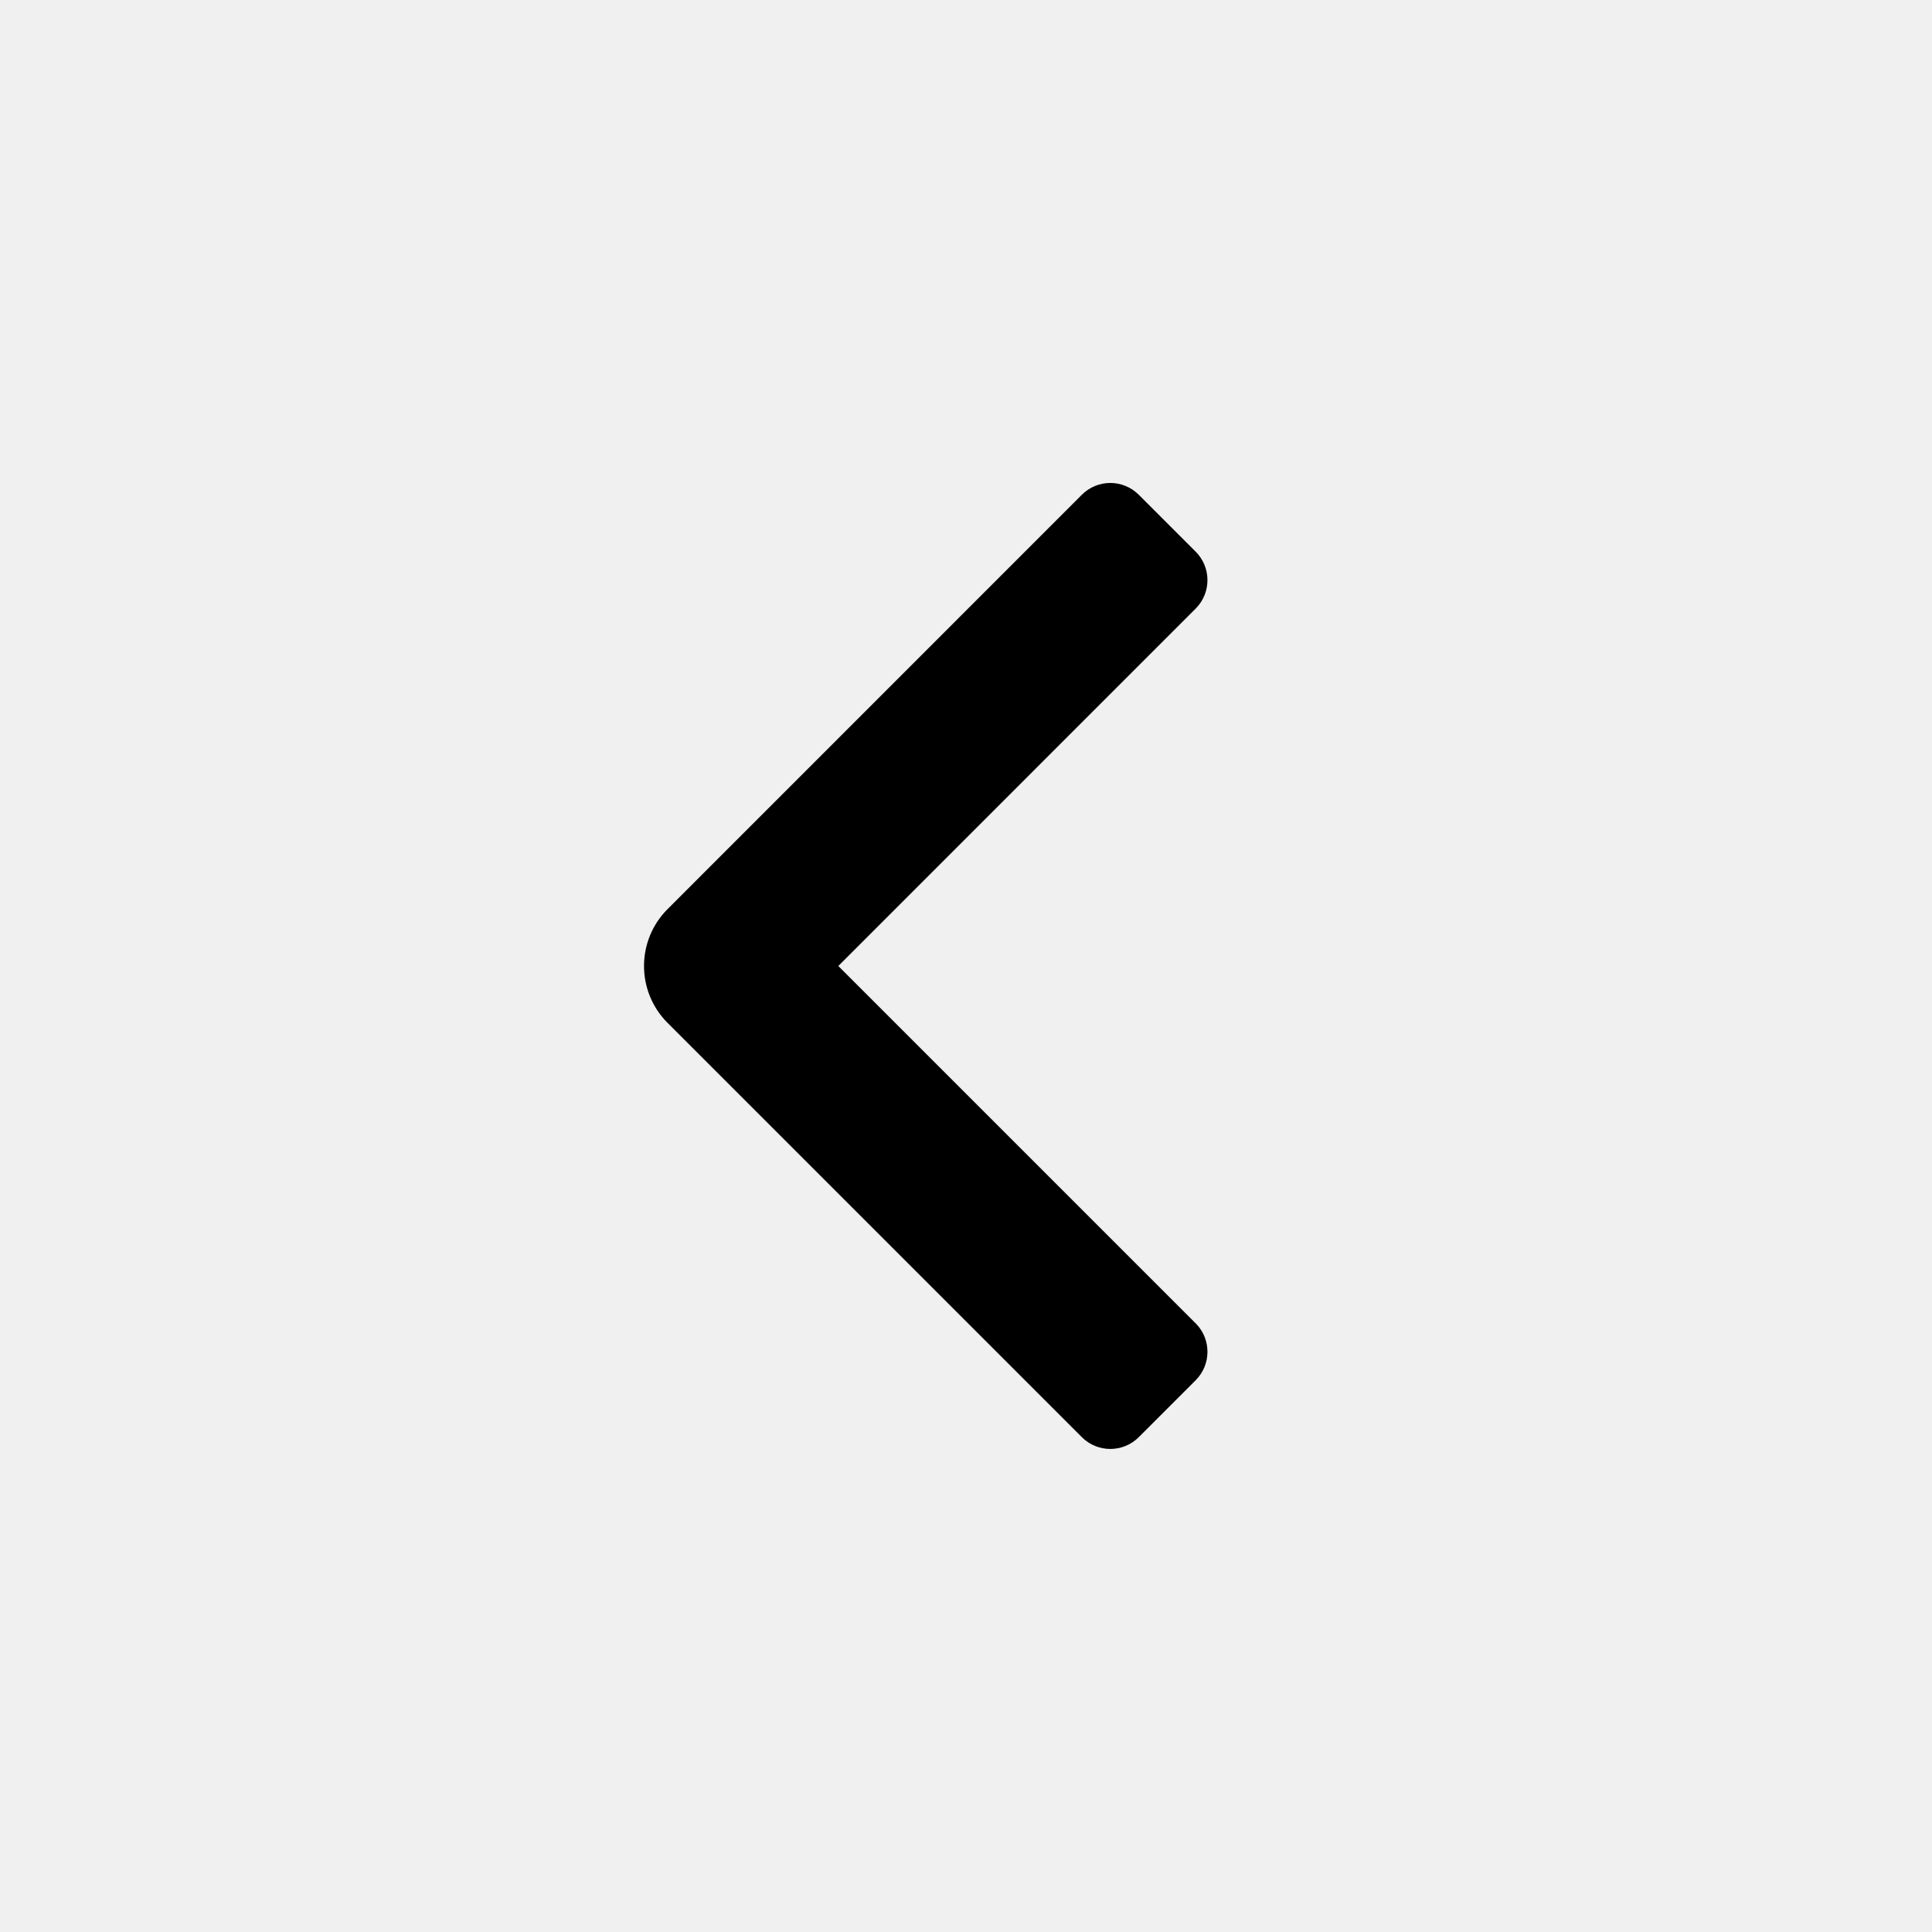
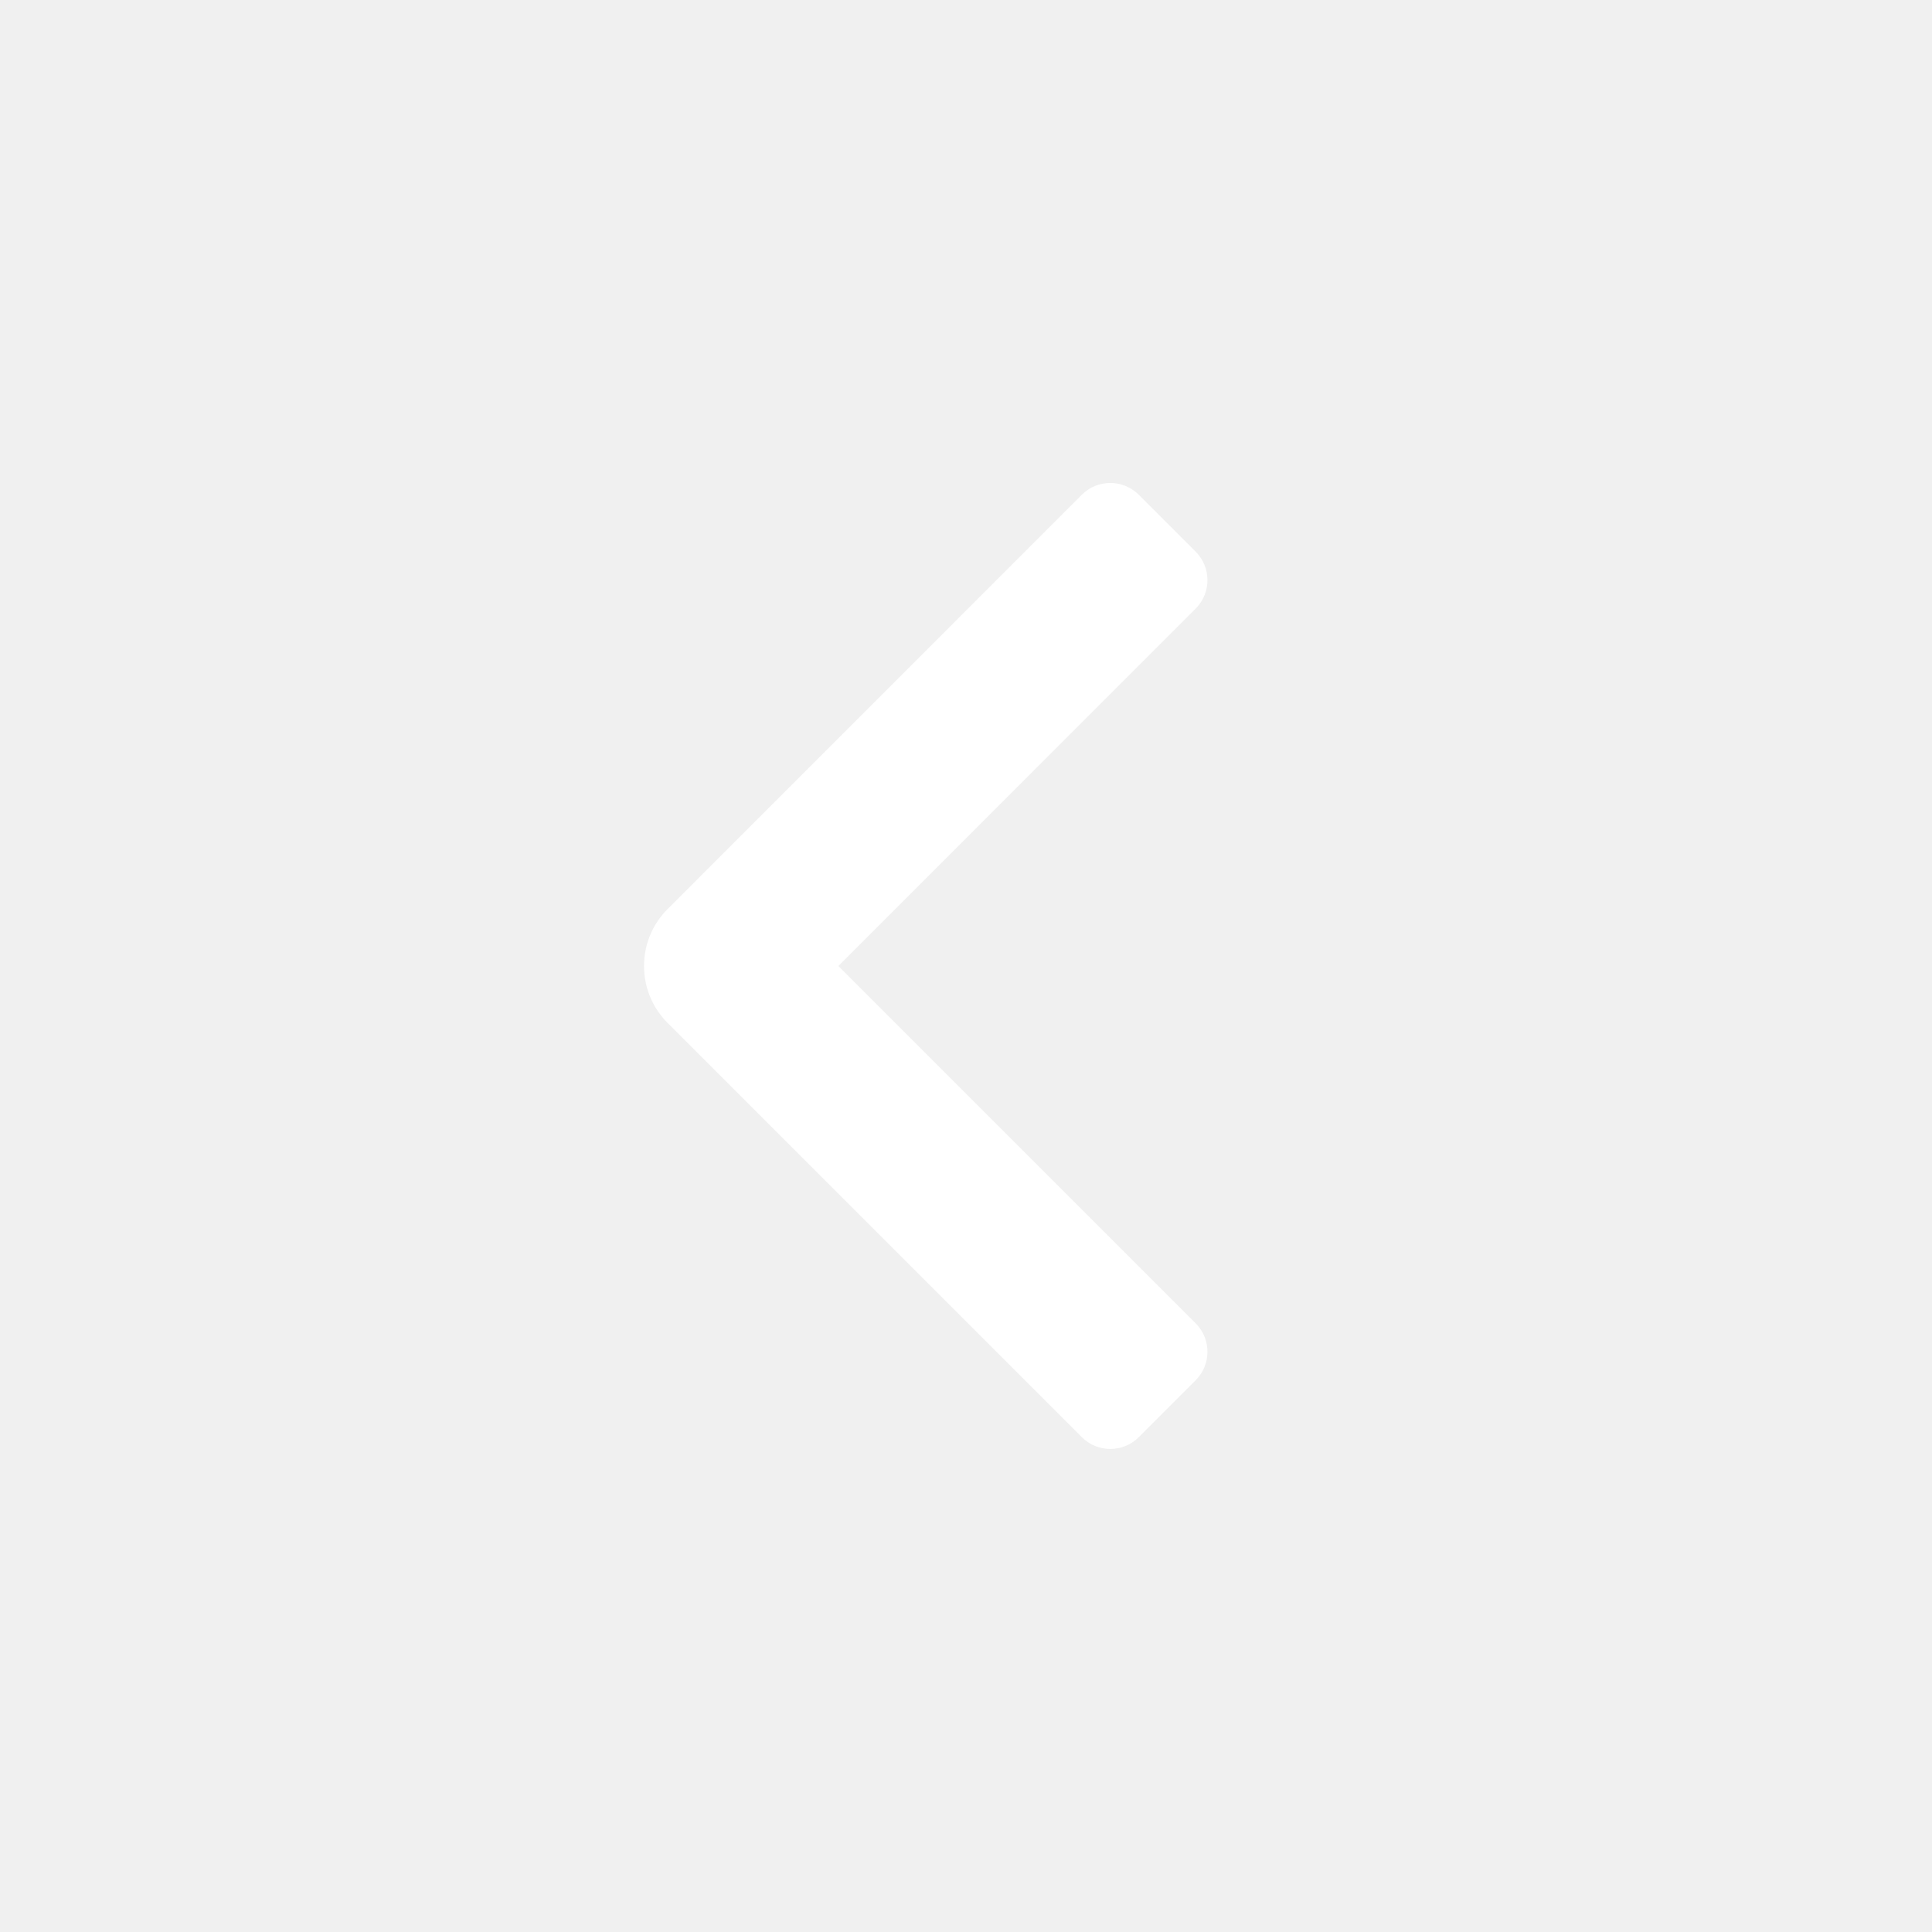
- <svg xmlns="http://www.w3.org/2000/svg" class="uitk-icon uitk-icon-leading uitk-icon-directional" aria-label="Image précédente" role="img" viewBox="0 0 24 24">
+ <svg xmlns="http://www.w3.org/2000/svg" fill="#FFF" class="uitk-icon uitk-icon-leading uitk-icon-directional" aria-label="Image précédente" role="img" viewBox="0 0 24 24">
  <path d="M14.862 16.448 10.414 12l4.446-4.447a.5.5 0 0 0-.007-.7l-.707-.707a.5.5 0 0 0-.707 0l-5.146 5.147a1 1 0 0 0 0 1.414l5.146 5.146a.5.5 0 0 0 .707 0l.707-.707a.5.5 0 0 0 .009-.698z" />
</svg>
